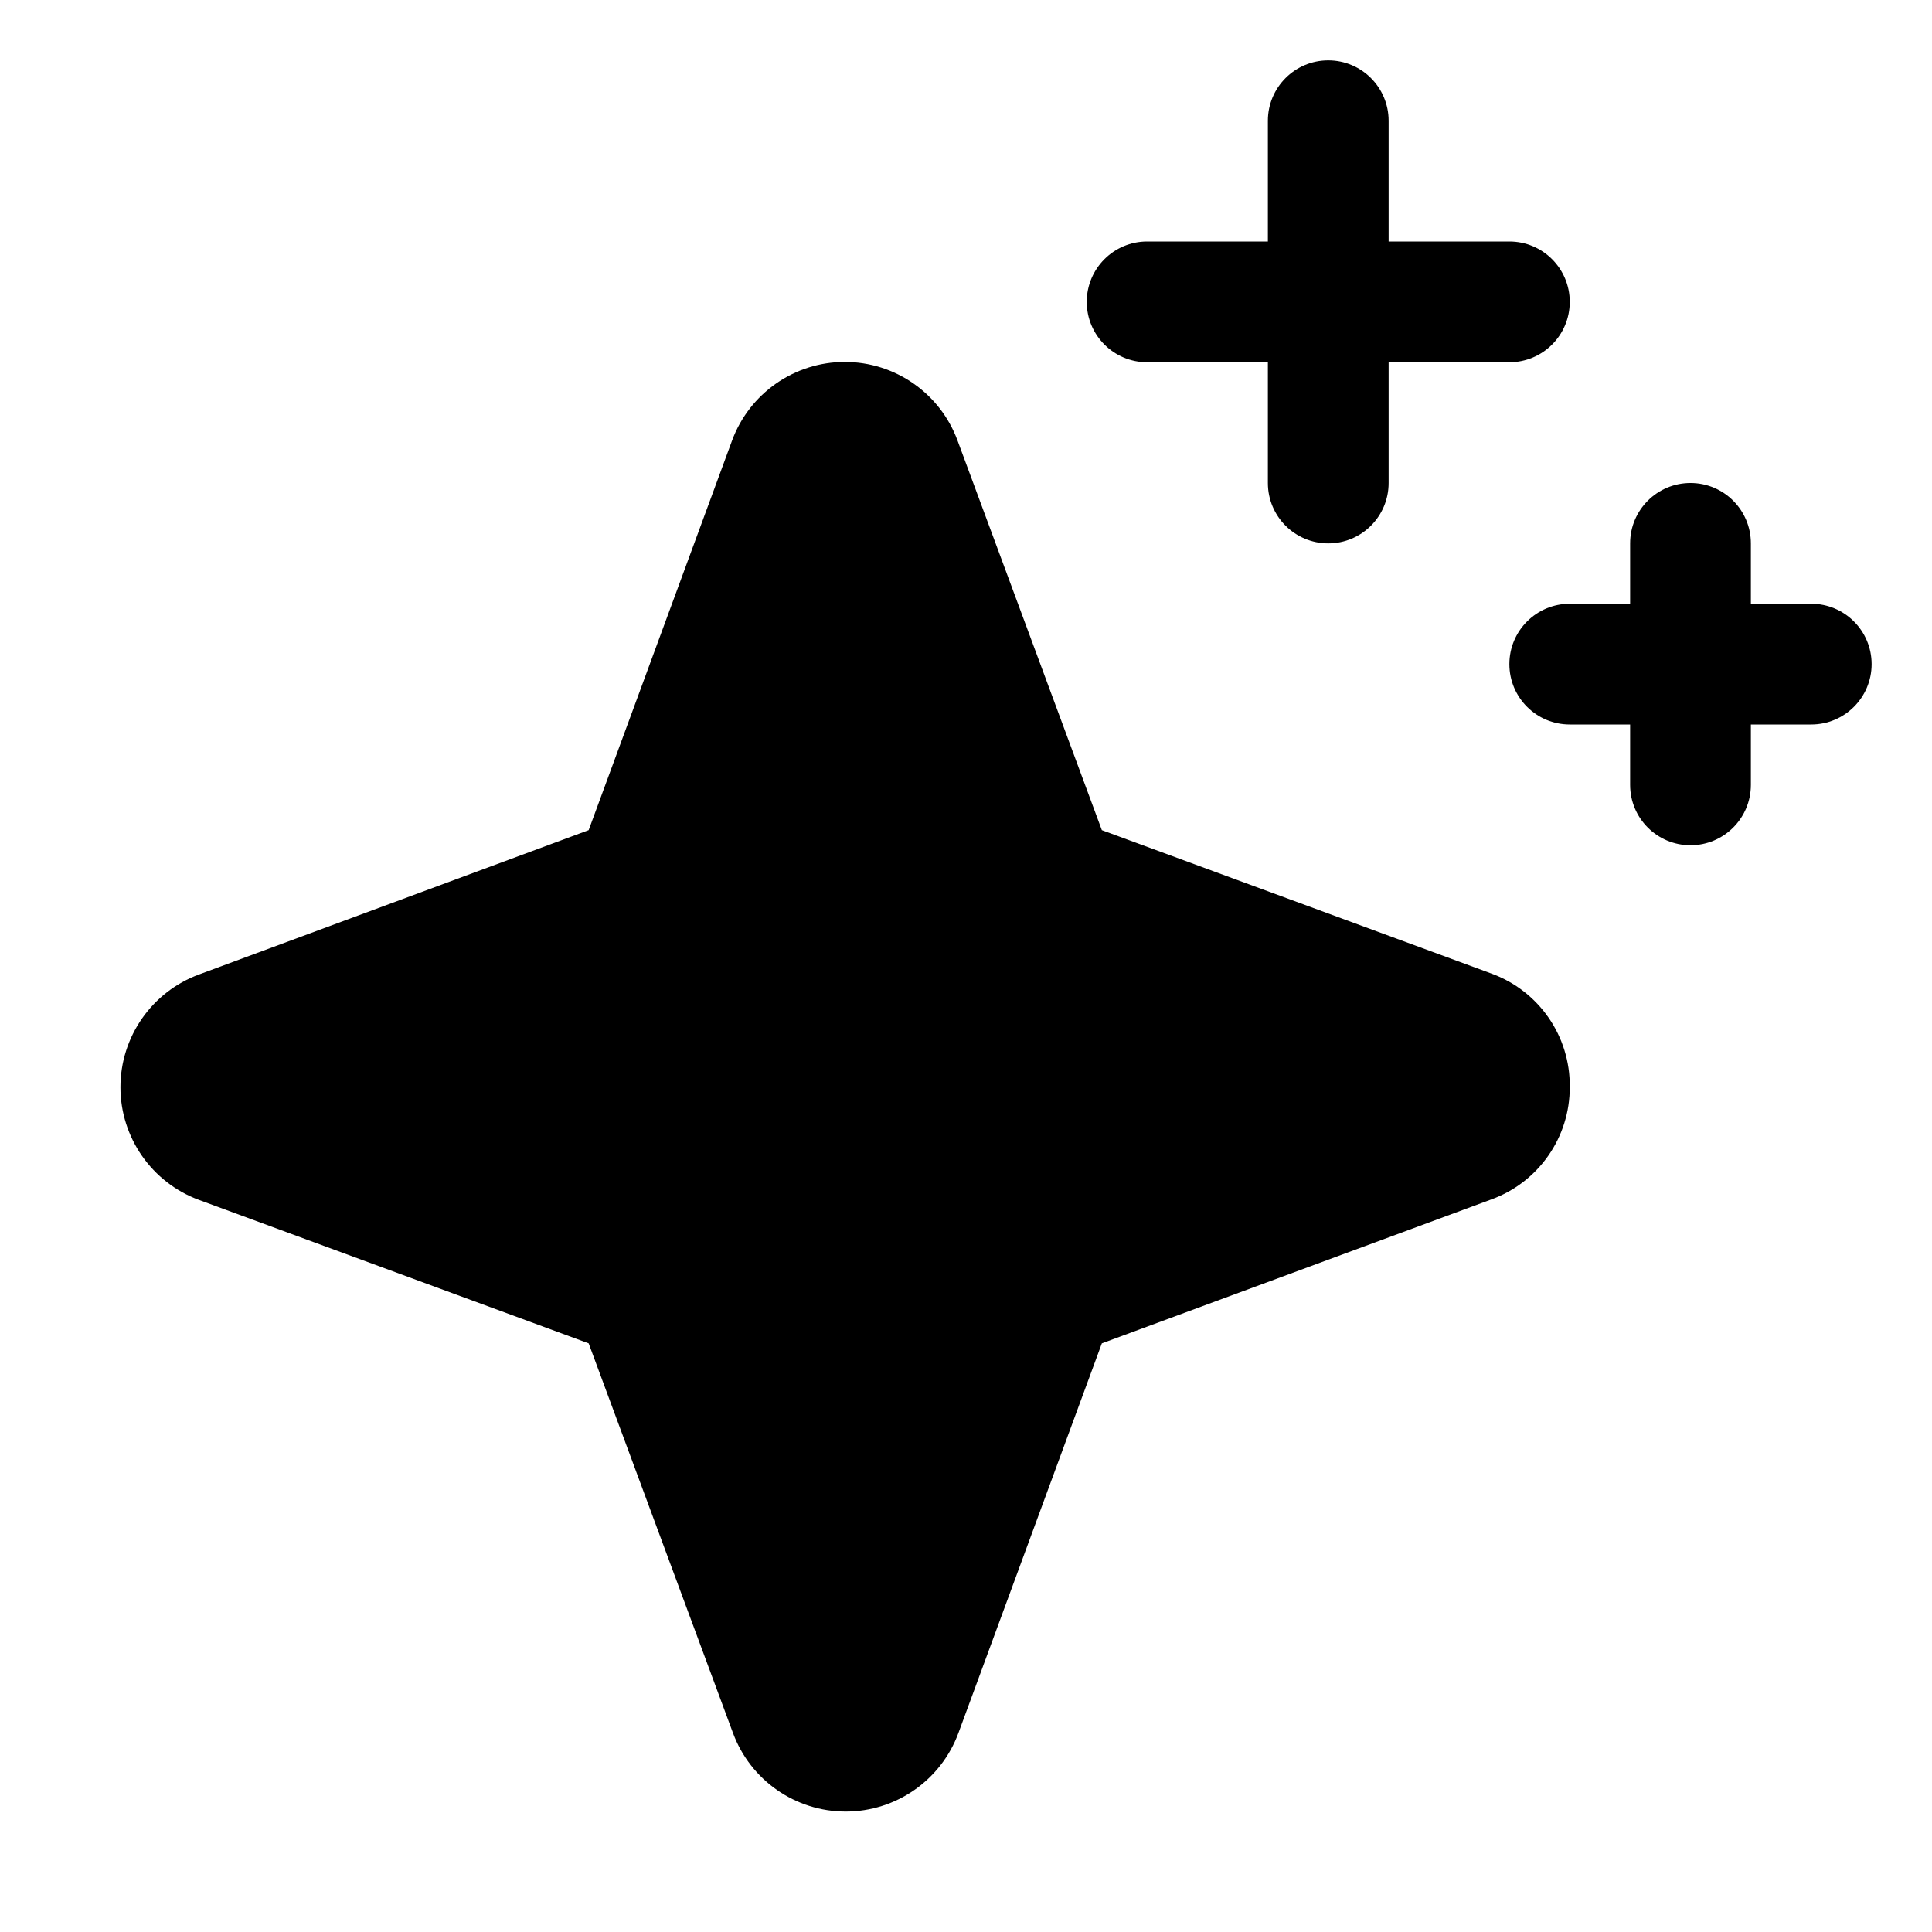
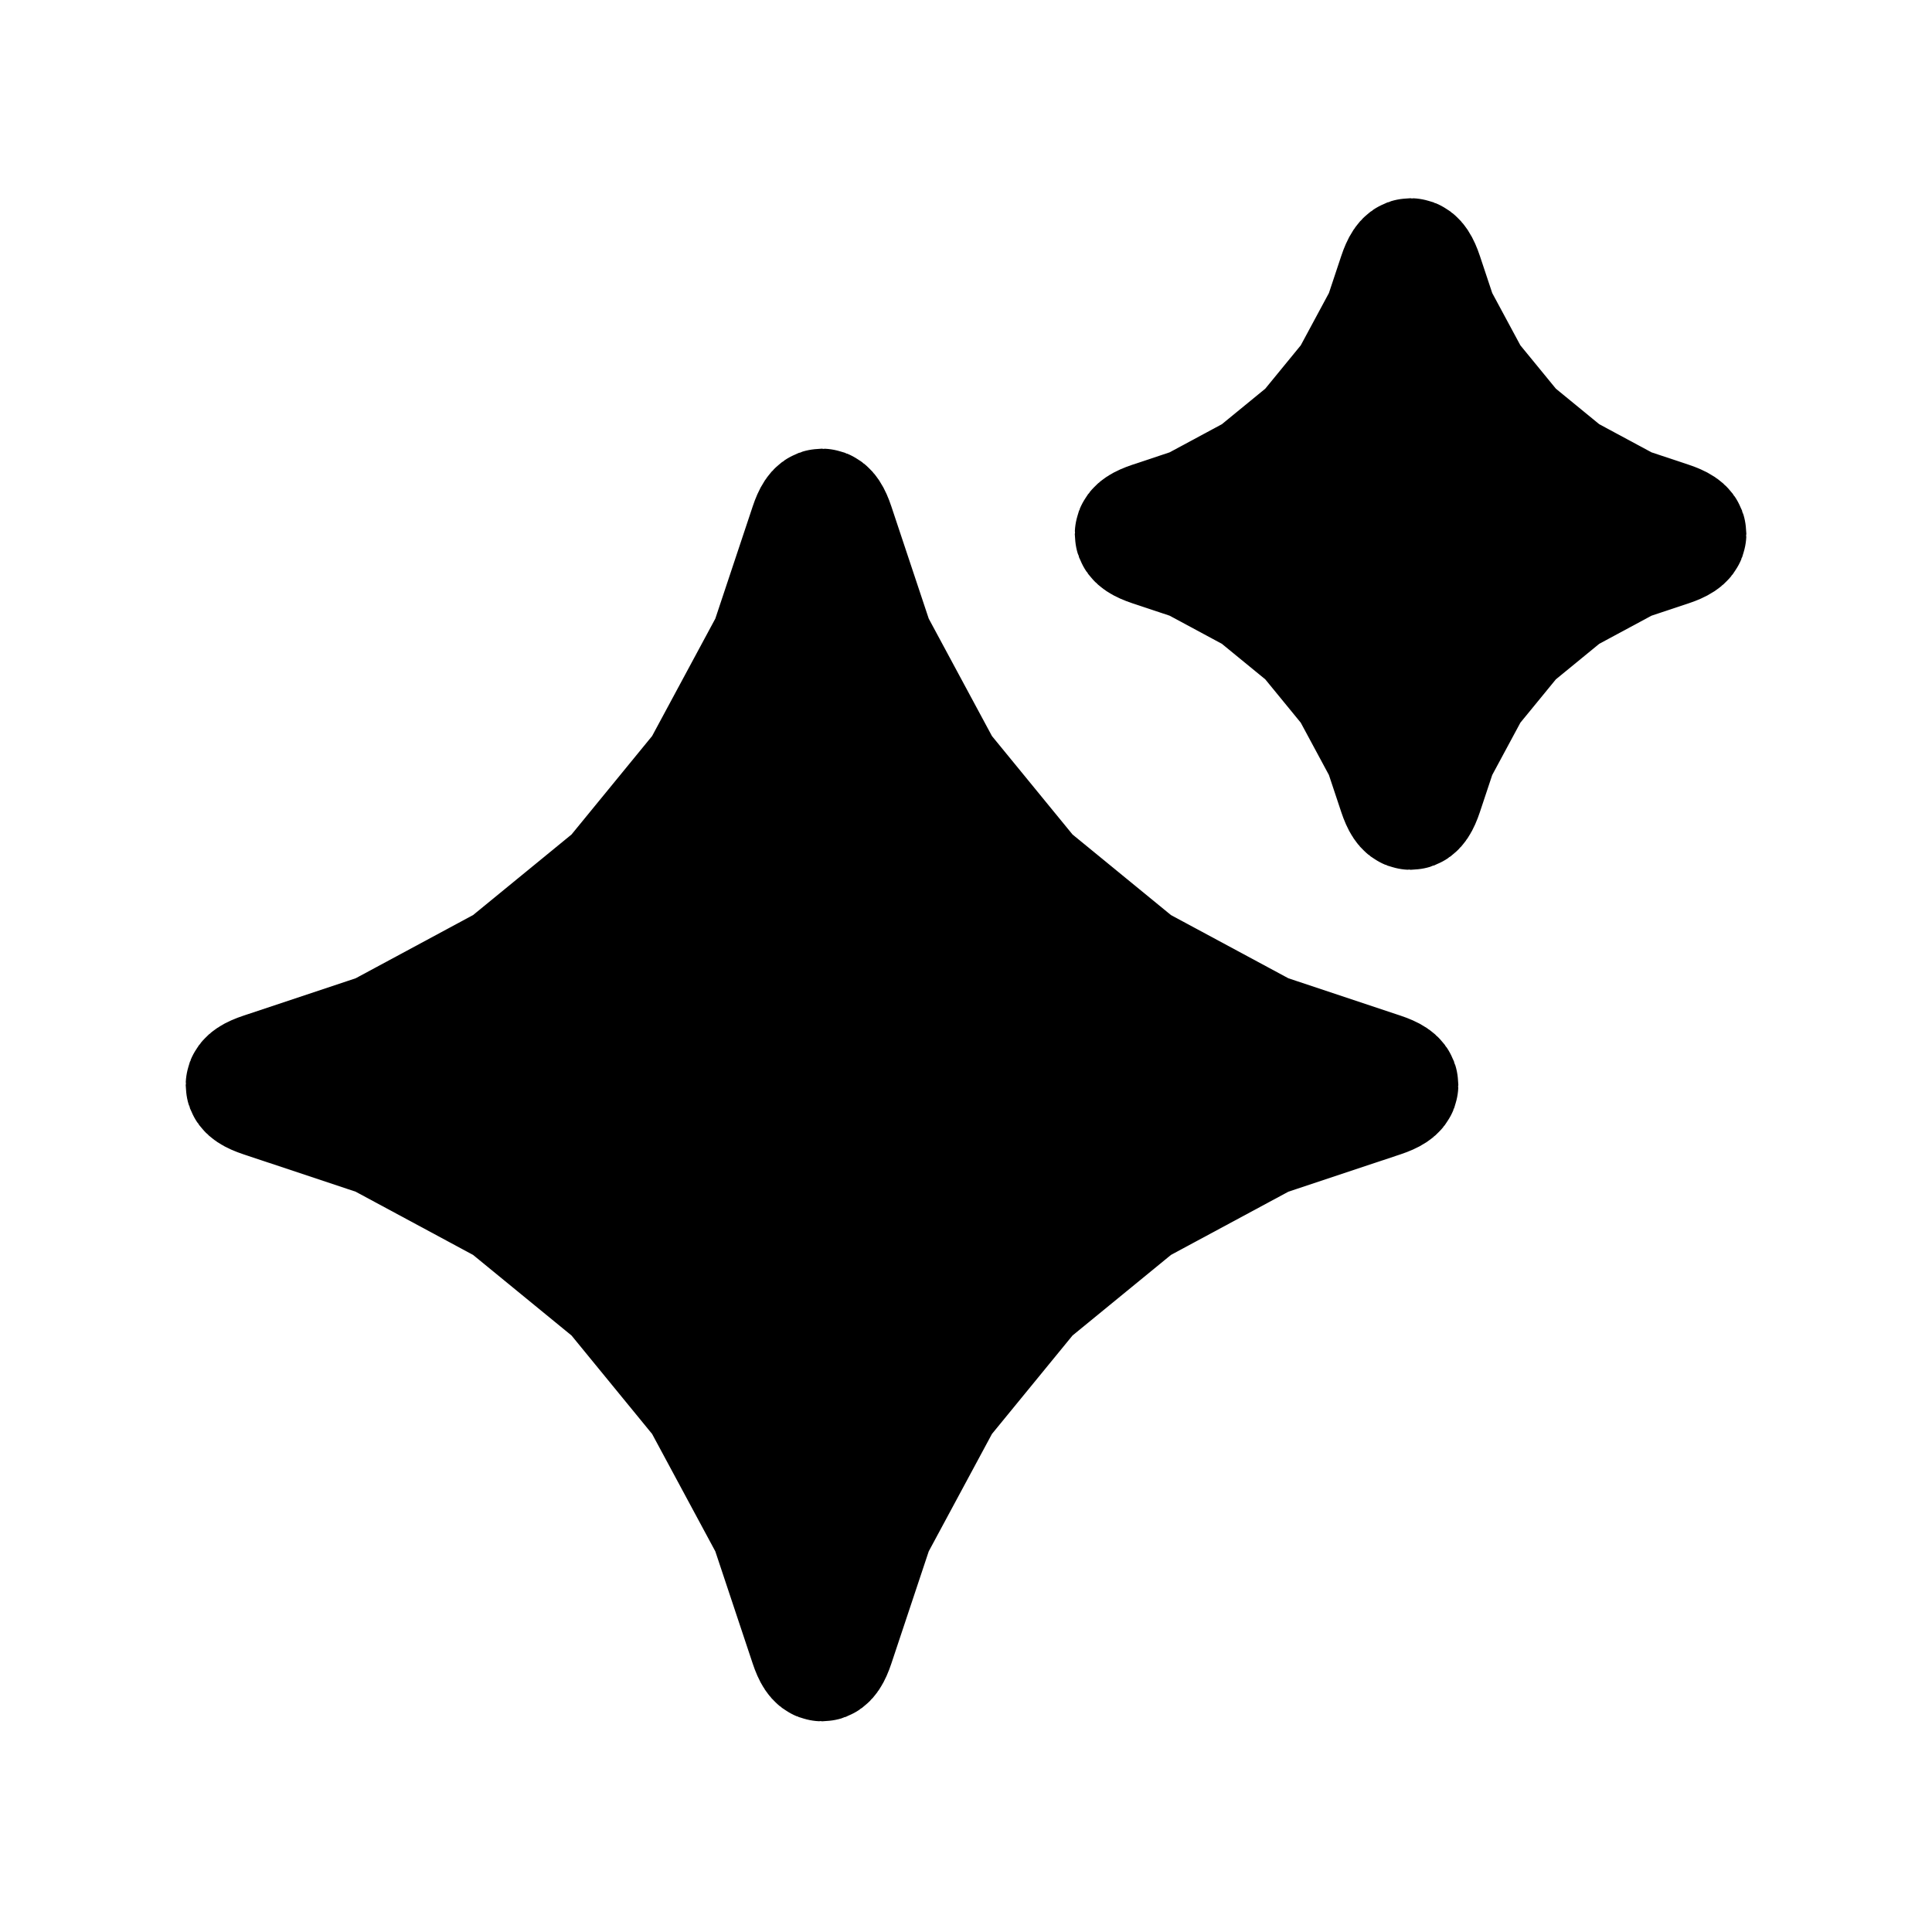
- <svg xmlns="http://www.w3.org/2000/svg" viewBox="0 0 256 256" fill="currentColor">
-   <path d="M208,144a15.78,15.78,0,0,1-10.42,14.94L146,178l-19,51.62a15.92,15.92,0,0,1-29.88,0L78,178l-51.62-19a15.92,15.92,0,0,1,0-29.88L78,110l19-51.62a15.92,15.92,0,0,1,29.88,0L146,110l51.62,19A15.78,15.78,0,0,1,208,144ZM152,48h16V64a8,8,0,0,0,16,0V48h16a8,8,0,0,0,0-16H184V16a8,8,0,0,0-16,0V32H152a8,8,0,0,0,0,16Zm88,32h-8V72a8,8,0,0,0-16,0v8h-8a8,8,0,0,0,0,16h8v8a8,8,0,0,0,16,0V96h8a8,8,0,0,0,0-16Z" />
+ <svg xmlns="http://www.w3.org/2000/svg" viewBox="0.071 -2.929 30.857 30.857" width="24" height="24" fill="none">
+   <defs />
+   <g>
+     <g>
+       <g transform="translate(13.2 14.4) rotate(0)">
+         <path d="M-0.158 -8.926Q0 -9.4 0.158 -8.926L0.78 -7.059Q0.783 -7.05 0.788 -7.041L1.875 -5.022Q1.88 -5.013 1.886 -5.006L3.284 -3.298Q3.29 -3.29 3.298 -3.284L5.006 -1.886Q5.013 -1.88 5.022 -1.875L7.041 -0.788Q7.05 -0.783 7.059 -0.78L8.926 -0.158Q9.4 0 8.926 0.158L7.059 0.78Q7.05 0.783 7.041 0.788L5.022 1.875Q5.013 1.88 5.006 1.886L3.298 3.284Q3.29 3.29 3.284 3.298L1.886 5.006Q1.88 5.013 1.875 5.022L0.788 7.041Q0.783 7.05 0.78 7.059L0.158 8.926Q0 9.4 -0.158 8.926L-0.78 7.059Q-0.783 7.05 -0.788 7.041L-1.875 5.022Q-1.88 5.013 -1.886 5.006L-3.284 3.298Q-3.29 3.29 -3.298 3.284L-5.006 1.886Q-5.013 1.88 -5.022 1.875L-7.041 0.788Q-7.05 0.783 -7.059 0.78L-8.926 0.158Q-9.4 0 -8.926 -0.158L-7.059 -0.78Q-7.05 -0.783 -7.041 -0.788L-5.022 -1.875Q-5.013 -1.88 -5.006 -1.886L-3.298 -3.284Q-3.29 -3.29 -3.284 -3.298L-1.886 -5.006Q-1.88 -5.013 -1.875 -5.022L-0.788 -7.041Q-0.783 -7.05 -0.78 -7.059Z" fill="none" stroke-width="1" stroke="#000000" />
+         <path d="M-0.158 -8.926Q0 -9.4 0.158 -8.926L0.78 -7.059Q0.783 -7.05 0.788 -7.041L1.875 -5.022Q1.88 -5.013 1.886 -5.006L3.284 -3.298Q3.29 -3.29 3.298 -3.284L5.006 -1.886Q5.013 -1.88 5.022 -1.875L7.041 -0.788Q7.05 -0.783 7.059 -0.78L8.926 -0.158Q9.4 0 8.926 0.158L7.059 0.78Q7.05 0.783 7.041 0.788L5.022 1.875Q5.013 1.88 5.006 1.886L3.298 3.284Q3.29 3.29 3.284 3.298L1.886 5.006Q1.88 5.013 1.875 5.022L0.788 7.041Q0.783 7.05 0.78 7.059L0.158 8.926Q0 9.4 -0.158 8.926L-0.78 7.059Q-0.783 7.05 -0.788 7.041L-1.875 5.022Q-1.88 5.013 -1.886 5.006L-3.284 3.298Q-3.29 3.29 -3.298 3.284L-5.006 1.886Q-5.013 1.88 -5.022 1.875L-7.041 0.788Q-7.05 0.783 -7.059 0.78L-8.926 0.158Q-9.4 0 -8.926 -0.158L-7.059 -0.78Q-7.05 -0.783 -7.041 -0.788L-5.022 -1.875Q-5.013 -1.88 -5.006 -1.886L-3.298 -3.284Q-3.29 -3.29 -3.284 -3.298L-1.886 -5.006Q-1.88 -5.013 -1.875 -5.022L-0.788 -7.041Q-0.783 -7.05 -0.78 -7.059Z" fill="none" stroke-width="2" stroke="#000000" />
+         <path d="M-0.158 -8.926Q0 -9.4 0.158 -8.926L0.78 -7.059Q0.783 -7.05 0.788 -7.041L1.875 -5.022Q1.88 -5.013 1.886 -5.006L3.284 -3.298Q3.29 -3.29 3.298 -3.284L5.006 -1.886Q5.013 -1.88 5.022 -1.875L7.041 -0.788Q7.05 -0.783 7.059 -0.78L8.926 -0.158Q9.4 0 8.926 0.158L7.059 0.78Q7.05 0.783 7.041 0.788L5.022 1.875Q5.013 1.88 5.006 1.886L3.298 3.284Q3.29 3.29 3.284 3.298L1.886 5.006Q1.88 5.013 1.875 5.022L0.788 7.041Q0.783 7.05 0.78 7.059L0.158 8.926Q0 9.4 -0.158 8.926L-0.78 7.059Q-0.783 7.05 -0.788 7.041L-1.875 5.022Q-1.88 5.013 -1.886 5.006L-3.284 3.298Q-3.29 3.29 -3.298 3.284L-5.006 1.886Q-5.013 1.88 -5.022 1.875L-7.041 0.788Q-7.05 0.783 -7.059 0.78L-8.926 0.158Q-9.4 0 -8.926 -0.158L-7.059 -0.78Q-7.05 -0.783 -7.041 -0.788L-5.022 -1.875Q-5.013 -1.88 -5.006 -1.886L-3.298 -3.284Q-3.29 -3.29 -3.284 -3.298L-1.886 -5.006Q-1.88 -5.013 -1.875 -5.022L-0.788 -7.041Q-0.783 -7.05 -0.78 -7.059Z" fill="#000000" />
+       </g>
+     </g>
+   </g>
+   <g transform="translate(13.2 14.4) rotate(0)" />
+   <g>
+     <g>
+       <g transform="translate(22.6 5.6) scale(1)">
+         <path d="M-0.158 -4.126Q0 -4.6 0.158 -4.126L0.38 -3.459Q0.383 -3.45 0.388 -3.441L0.915 -2.462Q0.92 -2.453 0.926 -2.446L1.604 -1.618Q1.61 -1.61 1.618 -1.604L2.446 -0.926Q2.453 -0.92 2.462 -0.915L3.441 -0.388Q3.45 -0.383 3.459 -0.38L4.126 -0.158Q4.6 0 4.126 0.158L3.459 0.38Q3.45 0.383 3.441 0.388L2.462 0.915Q2.453 0.92 2.446 0.926L1.618 1.604Q1.61 1.61 1.604 1.618L0.926 2.446Q0.92 2.453 0.915 2.462L0.388 3.441Q0.383 3.45 0.38 3.459L0.158 4.126Q0 4.6 -0.158 4.126L-0.38 3.459Q-0.383 3.45 -0.388 3.441L-0.915 2.462Q-0.92 2.453 -0.926 2.446L-1.604 1.618Q-1.61 1.61 -1.618 1.604L-2.446 0.926Q-2.453 0.92 -2.462 0.915L-3.441 0.388Q-3.45 0.383 -3.459 0.38L-4.126 0.158Q-4.6 0 -4.126 -0.158L-3.459 -0.38Q-3.45 -0.383 -3.441 -0.388L-2.462 -0.915Q-2.453 -0.92 -2.446 -0.926L-1.618 -1.604Q-1.61 -1.61 -1.604 -1.618L-0.926 -2.446Q-0.92 -2.453 -0.915 -2.462L-0.388 -3.441Q-0.383 -3.45 -0.38 -3.459Z" fill="none" stroke-width="1" stroke="#000000" />
+         <path d="M-0.158 -4.126Q0 -4.6 0.158 -4.126L0.38 -3.459Q0.383 -3.45 0.388 -3.441L0.915 -2.462Q0.92 -2.453 0.926 -2.446L1.604 -1.618Q1.61 -1.61 1.618 -1.604L2.446 -0.926Q2.453 -0.92 2.462 -0.915L3.441 -0.388Q3.45 -0.383 3.459 -0.38L4.126 -0.158Q4.6 0 4.126 0.158L3.459 0.38Q3.45 0.383 3.441 0.388L2.462 0.915Q2.453 0.92 2.446 0.926L1.618 1.604Q1.61 1.61 1.604 1.618L0.926 2.446Q0.92 2.453 0.915 2.462L0.388 3.441Q0.383 3.45 0.38 3.459L0.158 4.126Q0 4.6 -0.158 4.126L-0.38 3.459Q-0.383 3.45 -0.388 3.441L-0.915 2.462Q-0.92 2.453 -0.926 2.446L-1.604 1.618Q-1.61 1.61 -1.618 1.604L-2.446 0.926Q-2.453 0.92 -2.462 0.915L-3.441 0.388Q-3.45 0.383 -3.459 0.38L-4.126 0.158Q-4.6 0 -4.126 -0.158L-3.459 -0.38Q-3.45 -0.383 -3.441 -0.388L-2.462 -0.915Q-2.453 -0.92 -2.446 -0.926L-1.618 -1.604Q-1.61 -1.61 -1.604 -1.618L-0.926 -2.446Q-0.92 -2.453 -0.915 -2.462L-0.388 -3.441Q-0.383 -3.45 -0.38 -3.459Z" fill="none" stroke-width="2" stroke="#000000" />
+         <path d="M-0.158 -4.126Q0 -4.6 0.158 -4.126L0.38 -3.459Q0.383 -3.45 0.388 -3.441L0.915 -2.462Q0.92 -2.453 0.926 -2.446L1.604 -1.618Q1.61 -1.61 1.618 -1.604L2.446 -0.926Q2.453 -0.92 2.462 -0.915L3.441 -0.388Q3.45 -0.383 3.459 -0.38L4.126 -0.158Q4.6 0 4.126 0.158L3.459 0.38Q3.45 0.383 3.441 0.388L2.462 0.915Q2.453 0.92 2.446 0.926L1.618 1.604Q1.61 1.61 1.604 1.618L0.926 2.446Q0.92 2.453 0.915 2.462L0.388 3.441Q0.383 3.45 0.38 3.459L0.158 4.126Q0 4.6 -0.158 4.126L-0.38 3.459Q-0.383 3.45 -0.388 3.441L-0.915 2.462Q-0.92 2.453 -0.926 2.446L-1.604 1.618Q-1.61 1.61 -1.618 1.604L-2.446 0.926Q-2.453 0.92 -2.462 0.915L-3.441 0.388Q-3.45 0.383 -3.459 0.38L-4.126 0.158Q-4.6 0 -4.126 -0.158L-3.459 -0.38Q-3.45 -0.383 -3.441 -0.388L-2.462 -0.915Q-2.453 -0.92 -2.446 -0.926L-1.618 -1.604Q-1.61 -1.61 -1.604 -1.618L-0.926 -2.446Q-0.92 -2.453 -0.915 -2.462L-0.388 -3.441Q-0.383 -3.45 -0.38 -3.459Z" fill="#000000" />
+       </g>
+     </g>
+   </g>
+   <g transform="translate(22.6 5.6) scale(1)" />
</svg>
